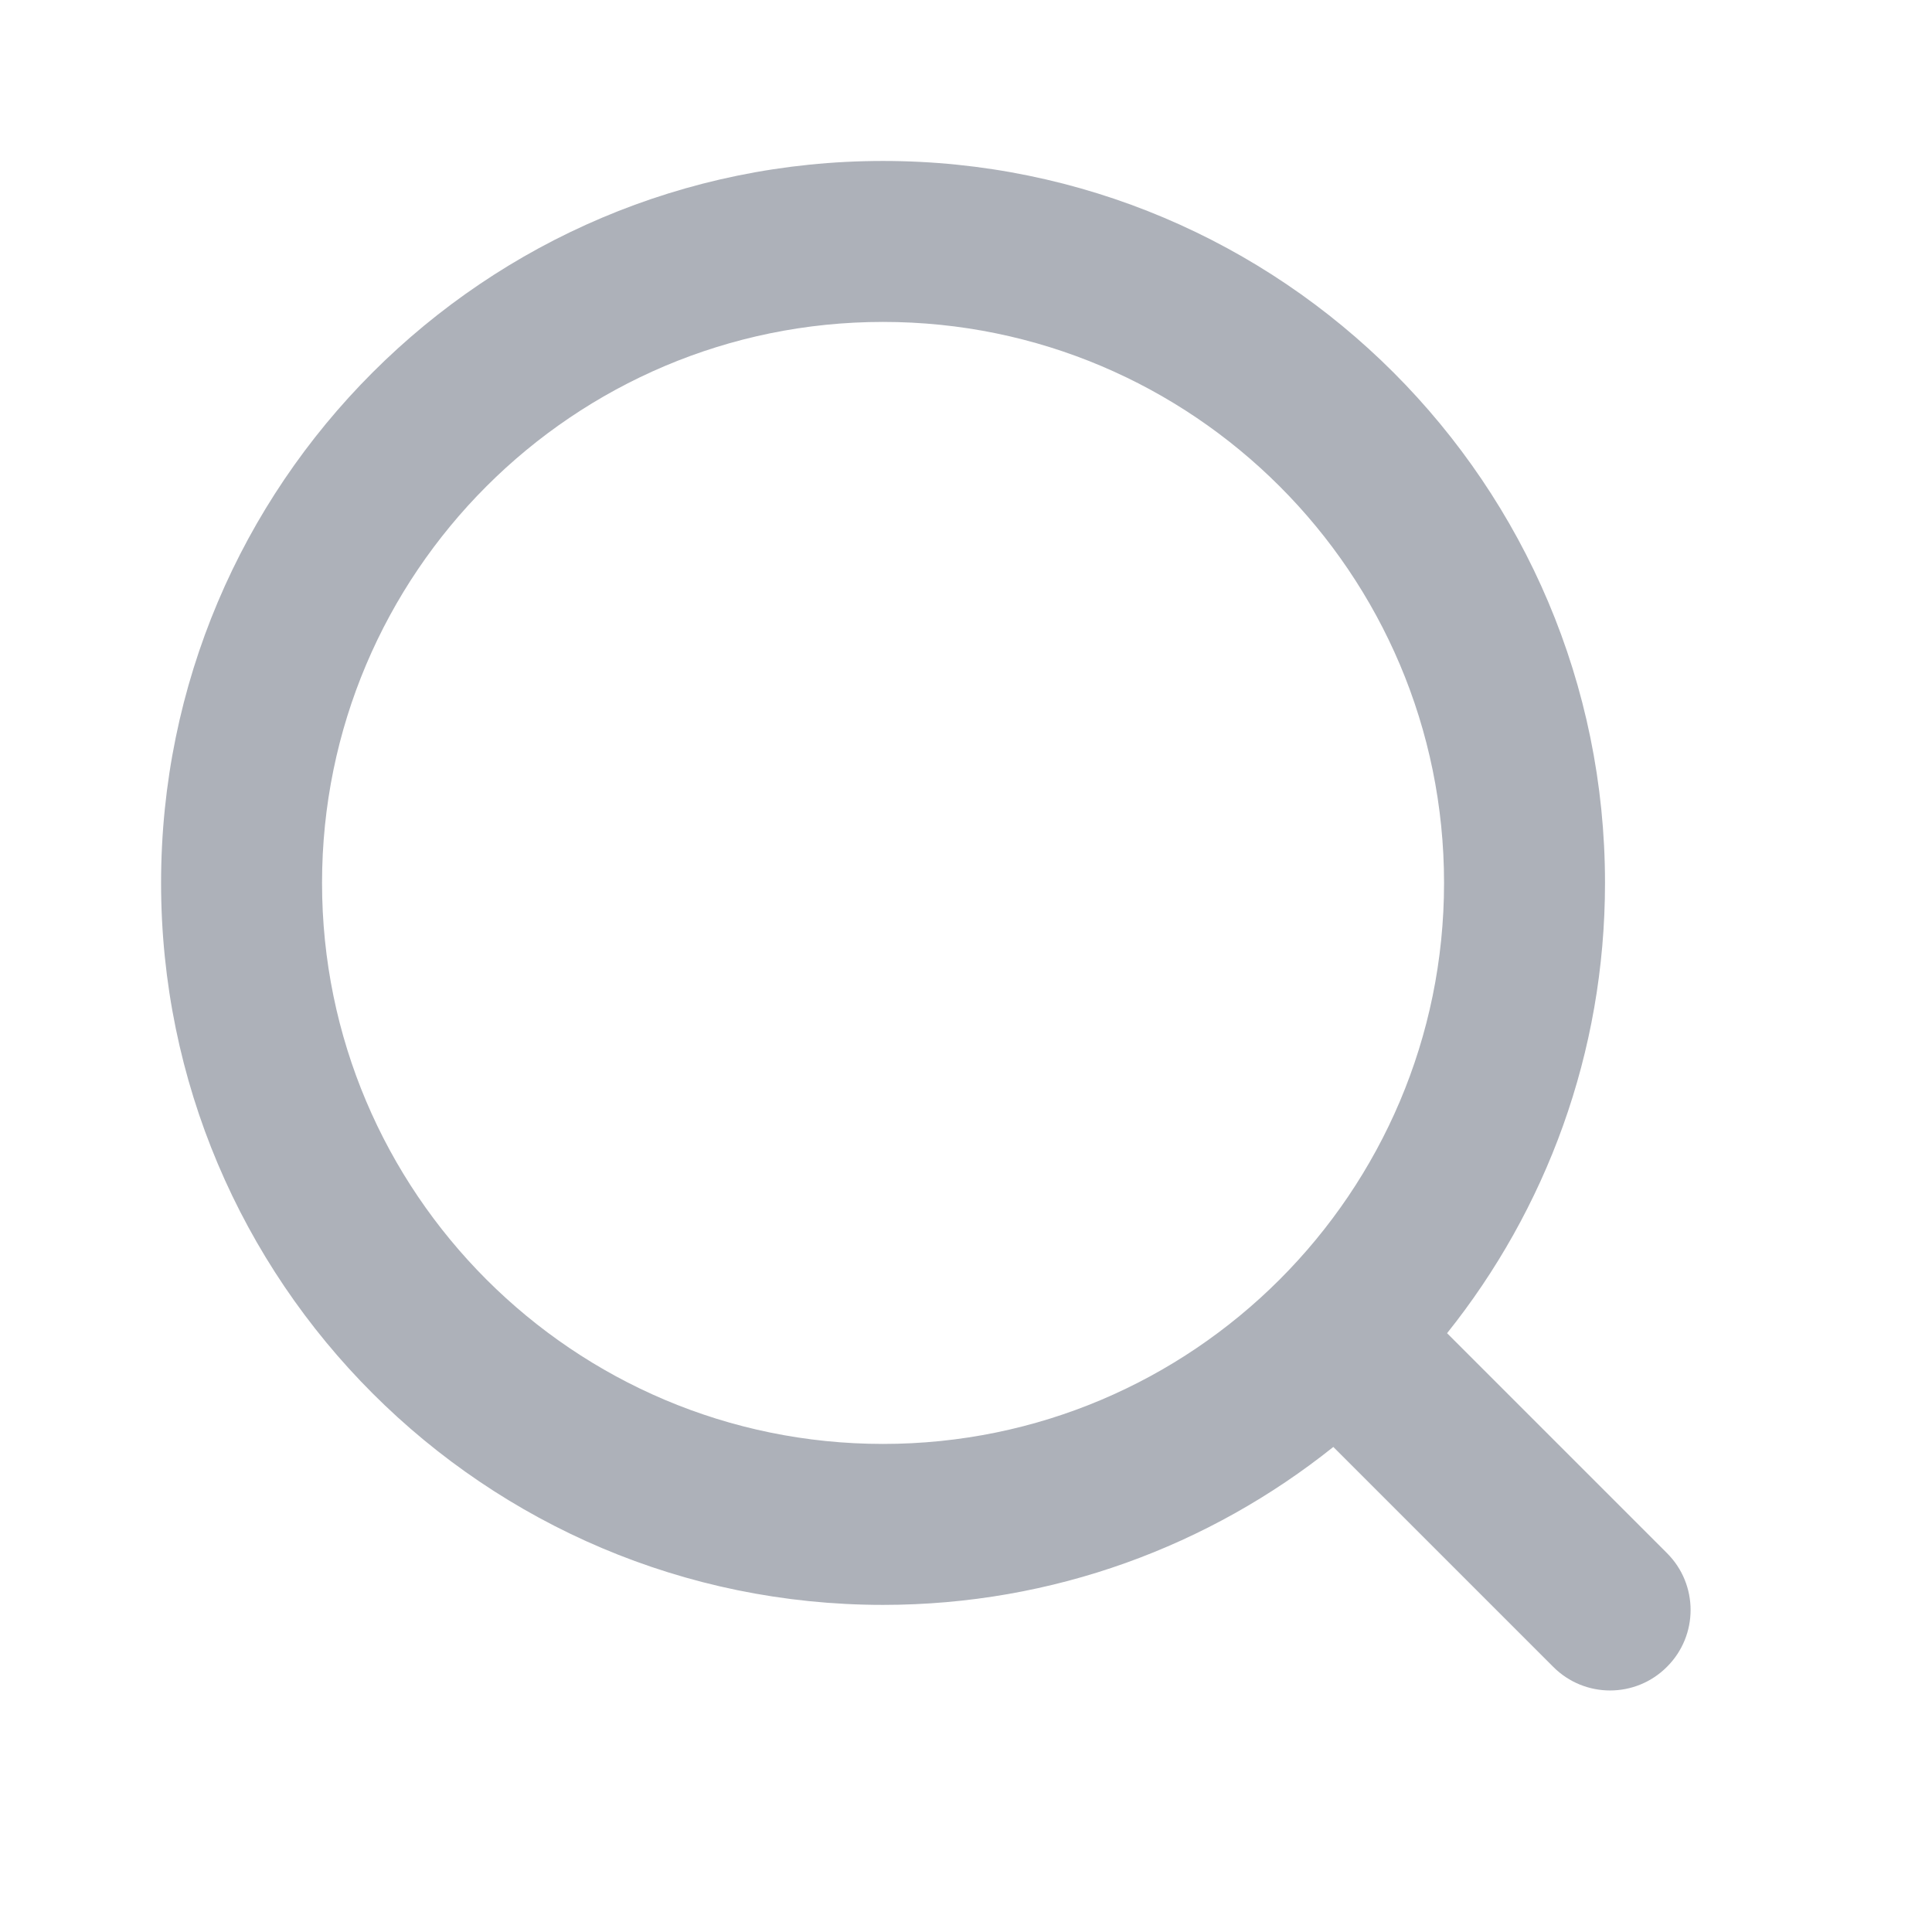
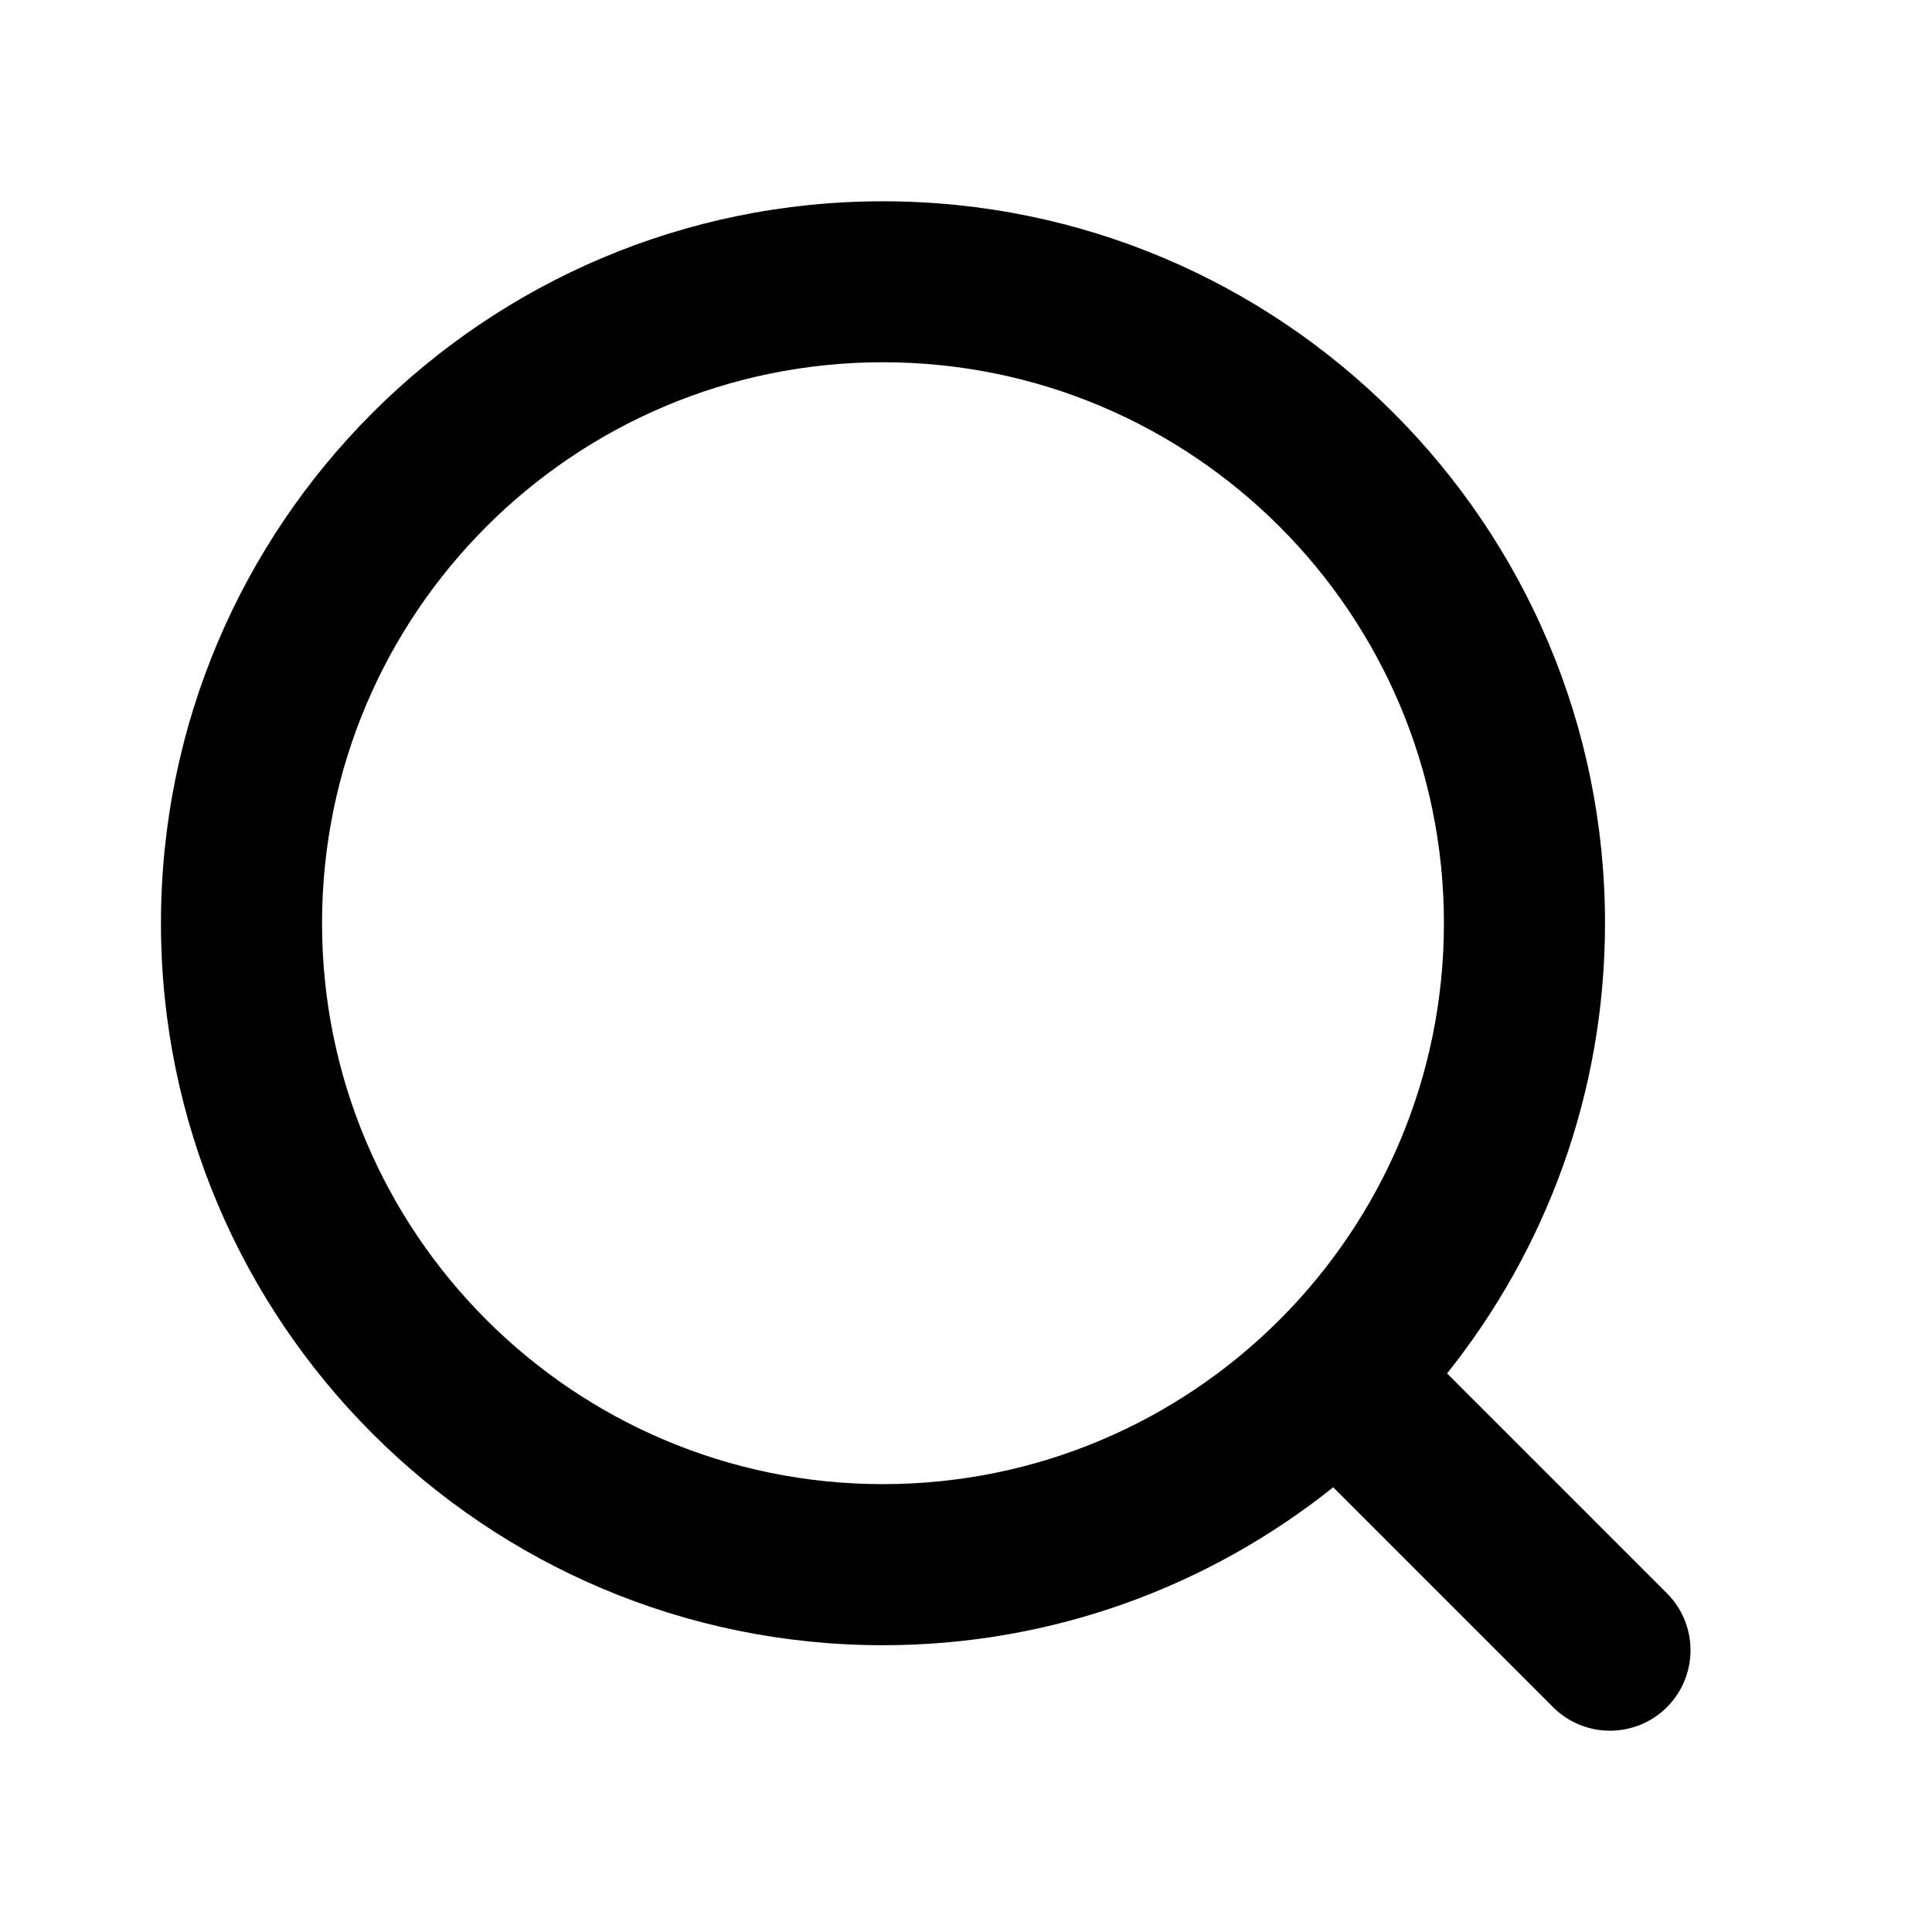
<svg xmlns="http://www.w3.org/2000/svg" width="16" height="16" viewBox="0 0 16 16" fill="none">
-   <path fill-rule="evenodd" clip-rule="evenodd" d="M7.313 1.333C10.614 1.333 13.292 4.011 13.292 7.312C13.292 8.722 12.802 10.018 11.984 11.041L13.805 12.862C14.066 13.122 14.066 13.544 13.805 13.804C13.545 14.065 13.123 14.065 12.863 13.804L11.042 11.983C10.019 12.801 8.723 13.291 7.313 13.291C4.012 13.291 1.334 10.613 1.334 7.312C1.334 4.011 4.012 1.333 7.313 1.333ZM7.313 2.666C4.749 2.666 2.667 4.748 2.667 7.312C2.667 9.876 4.749 11.958 7.313 11.958C9.877 11.958 11.959 9.876 11.959 7.312C11.959 4.748 9.877 2.666 7.313 2.666Z" fill="#ADB1B9" />
+   <path fill-rule="evenodd" clip-rule="evenodd" d="M7.312 1.667C10.613 1.667 13.292 4.345 13.292 7.646C13.292 9.056 12.801 10.351 11.984 11.374L13.805 13.195C14.065 13.456 14.065 13.877 13.805 14.138C13.544 14.398 13.122 14.398 12.862 14.138L11.041 12.317C10.018 13.134 8.723 13.625 7.312 13.625C4.012 13.625 1.333 10.946 1.333 7.646C1.333 4.345 4.012 1.667 7.312 1.667ZM7.312 3C4.748 3 2.667 5.081 2.667 7.646C2.667 10.21 4.748 12.291 7.312 12.291C9.877 12.291 11.958 10.21 11.958 7.646C11.958 5.081 9.877 3 7.312 3Z" fill="#000" />
</svg>
